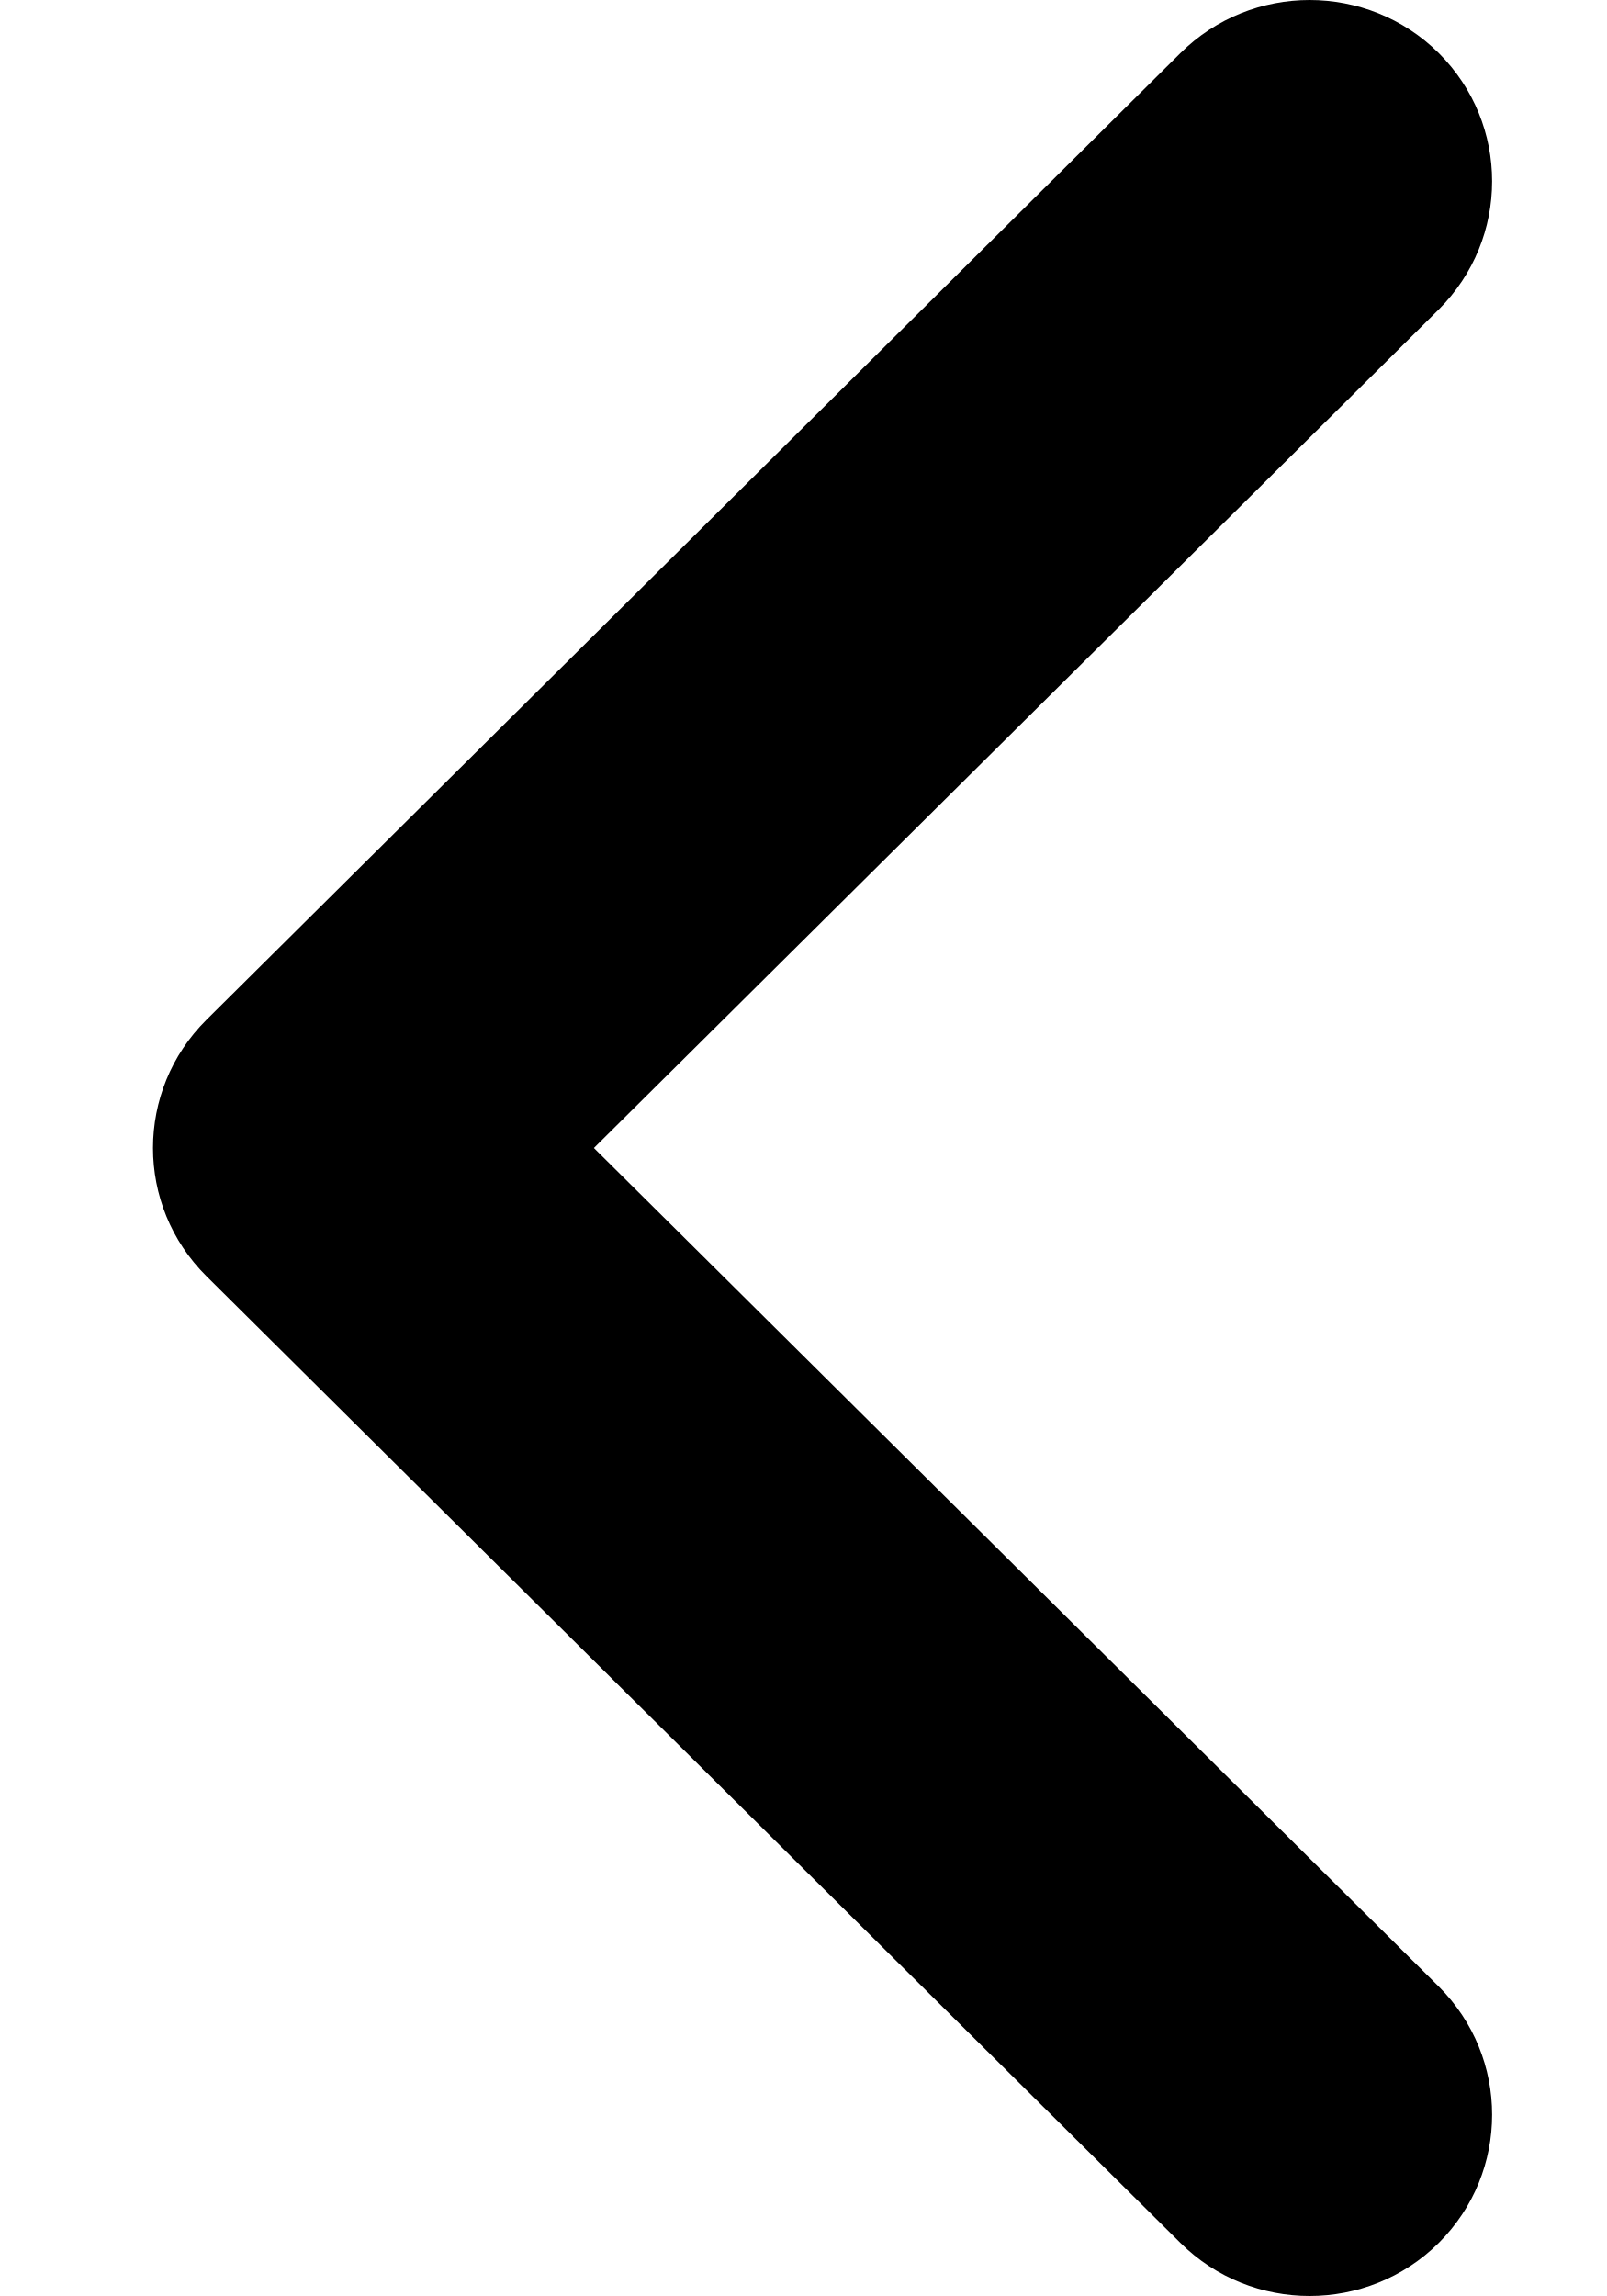
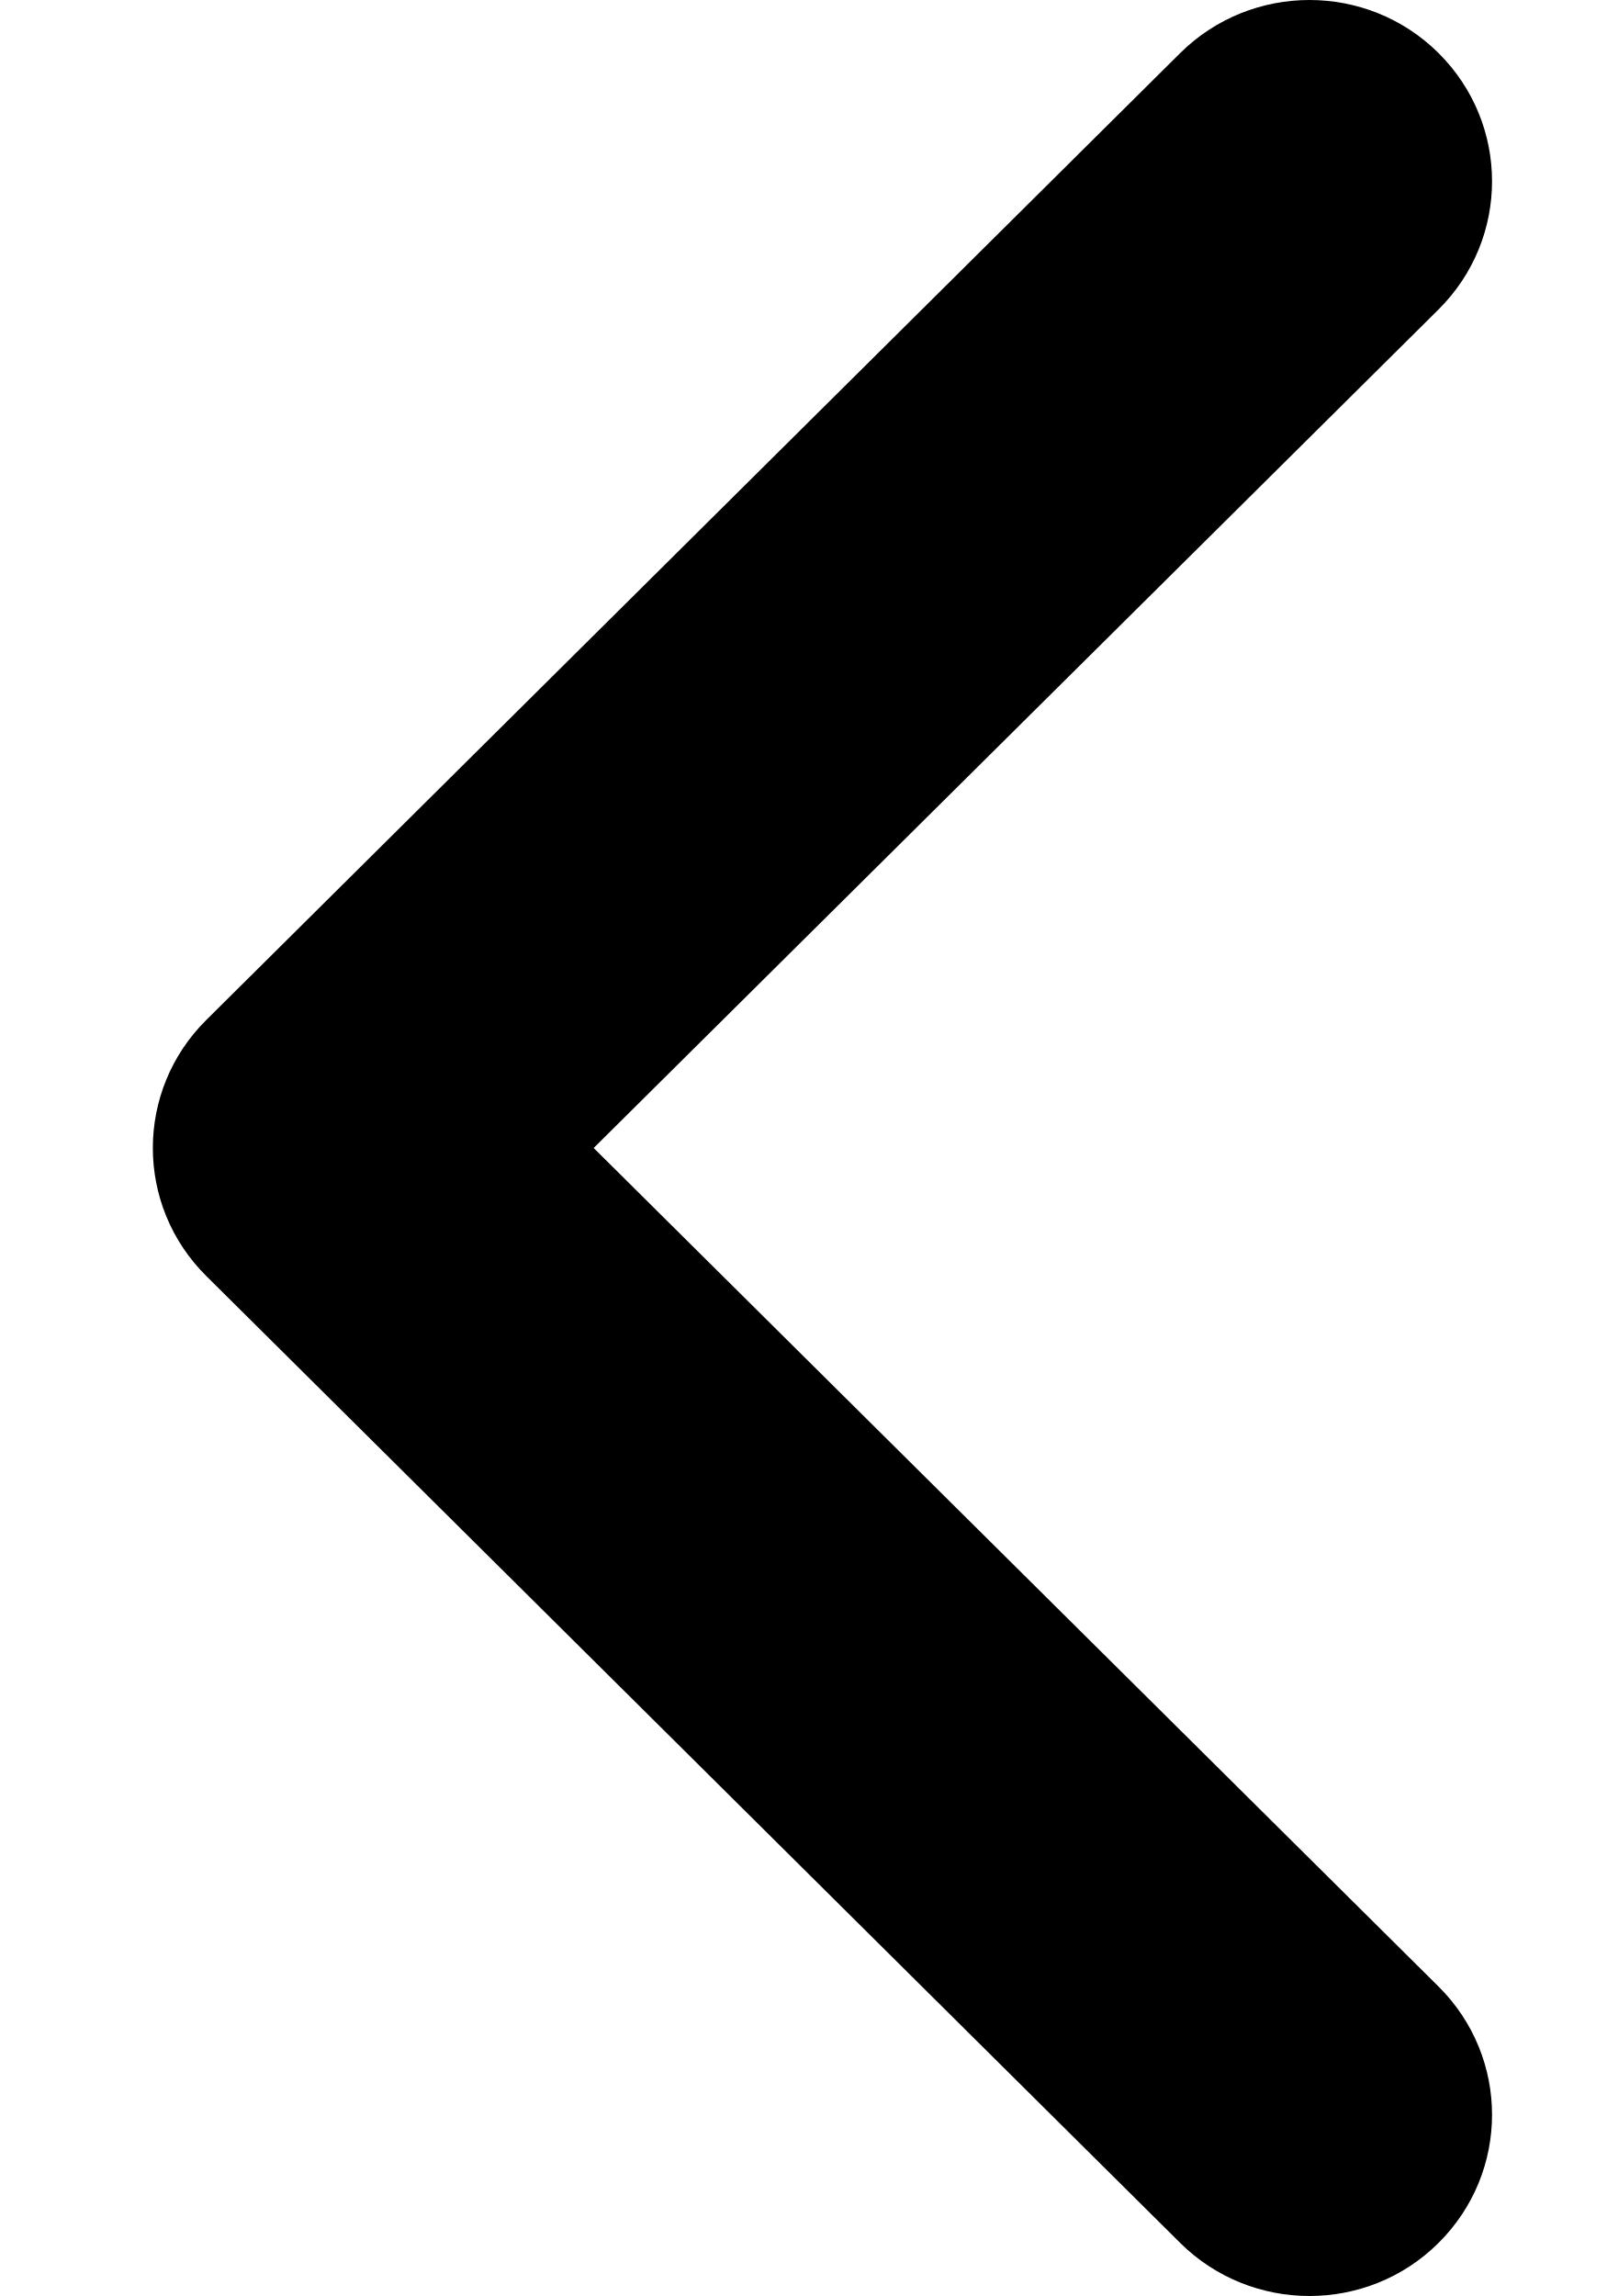
<svg xmlns="http://www.w3.org/2000/svg" width="7" height="10" viewBox="0 0 7 10" fill="none">
-   <path fill-rule="evenodd" clip-rule="evenodd" d="M6.267 0.231C6.577 0.54 6.577 1.039 6.267 1.348L2.587 5L6.267 8.652C6.577 8.961 6.577 9.46 6.267 9.769C5.956 10.077 5.453 10.077 5.142 9.769L0.899 5.558C0.589 5.25 0.589 4.75 0.899 4.442L5.142 0.231C5.453 -0.077 5.956 -0.077 6.267 0.231Z" fill="black" />
+   <path fill-rule="evenodd" clip-rule="evenodd" d="M6.266 0.231C6.577 0.54 6.577 1.039 6.266 1.348L2.586 5L6.266 8.652C6.577 8.961 6.577 9.46 6.266 9.769C5.956 10.077 5.452 10.077 5.141 9.769L0.899 5.558C0.588 5.25 0.588 4.75 0.899 4.442L5.141 0.231C5.452 -0.077 5.956 -0.077 6.266 0.231Z" fill="#000000" />
</svg>
